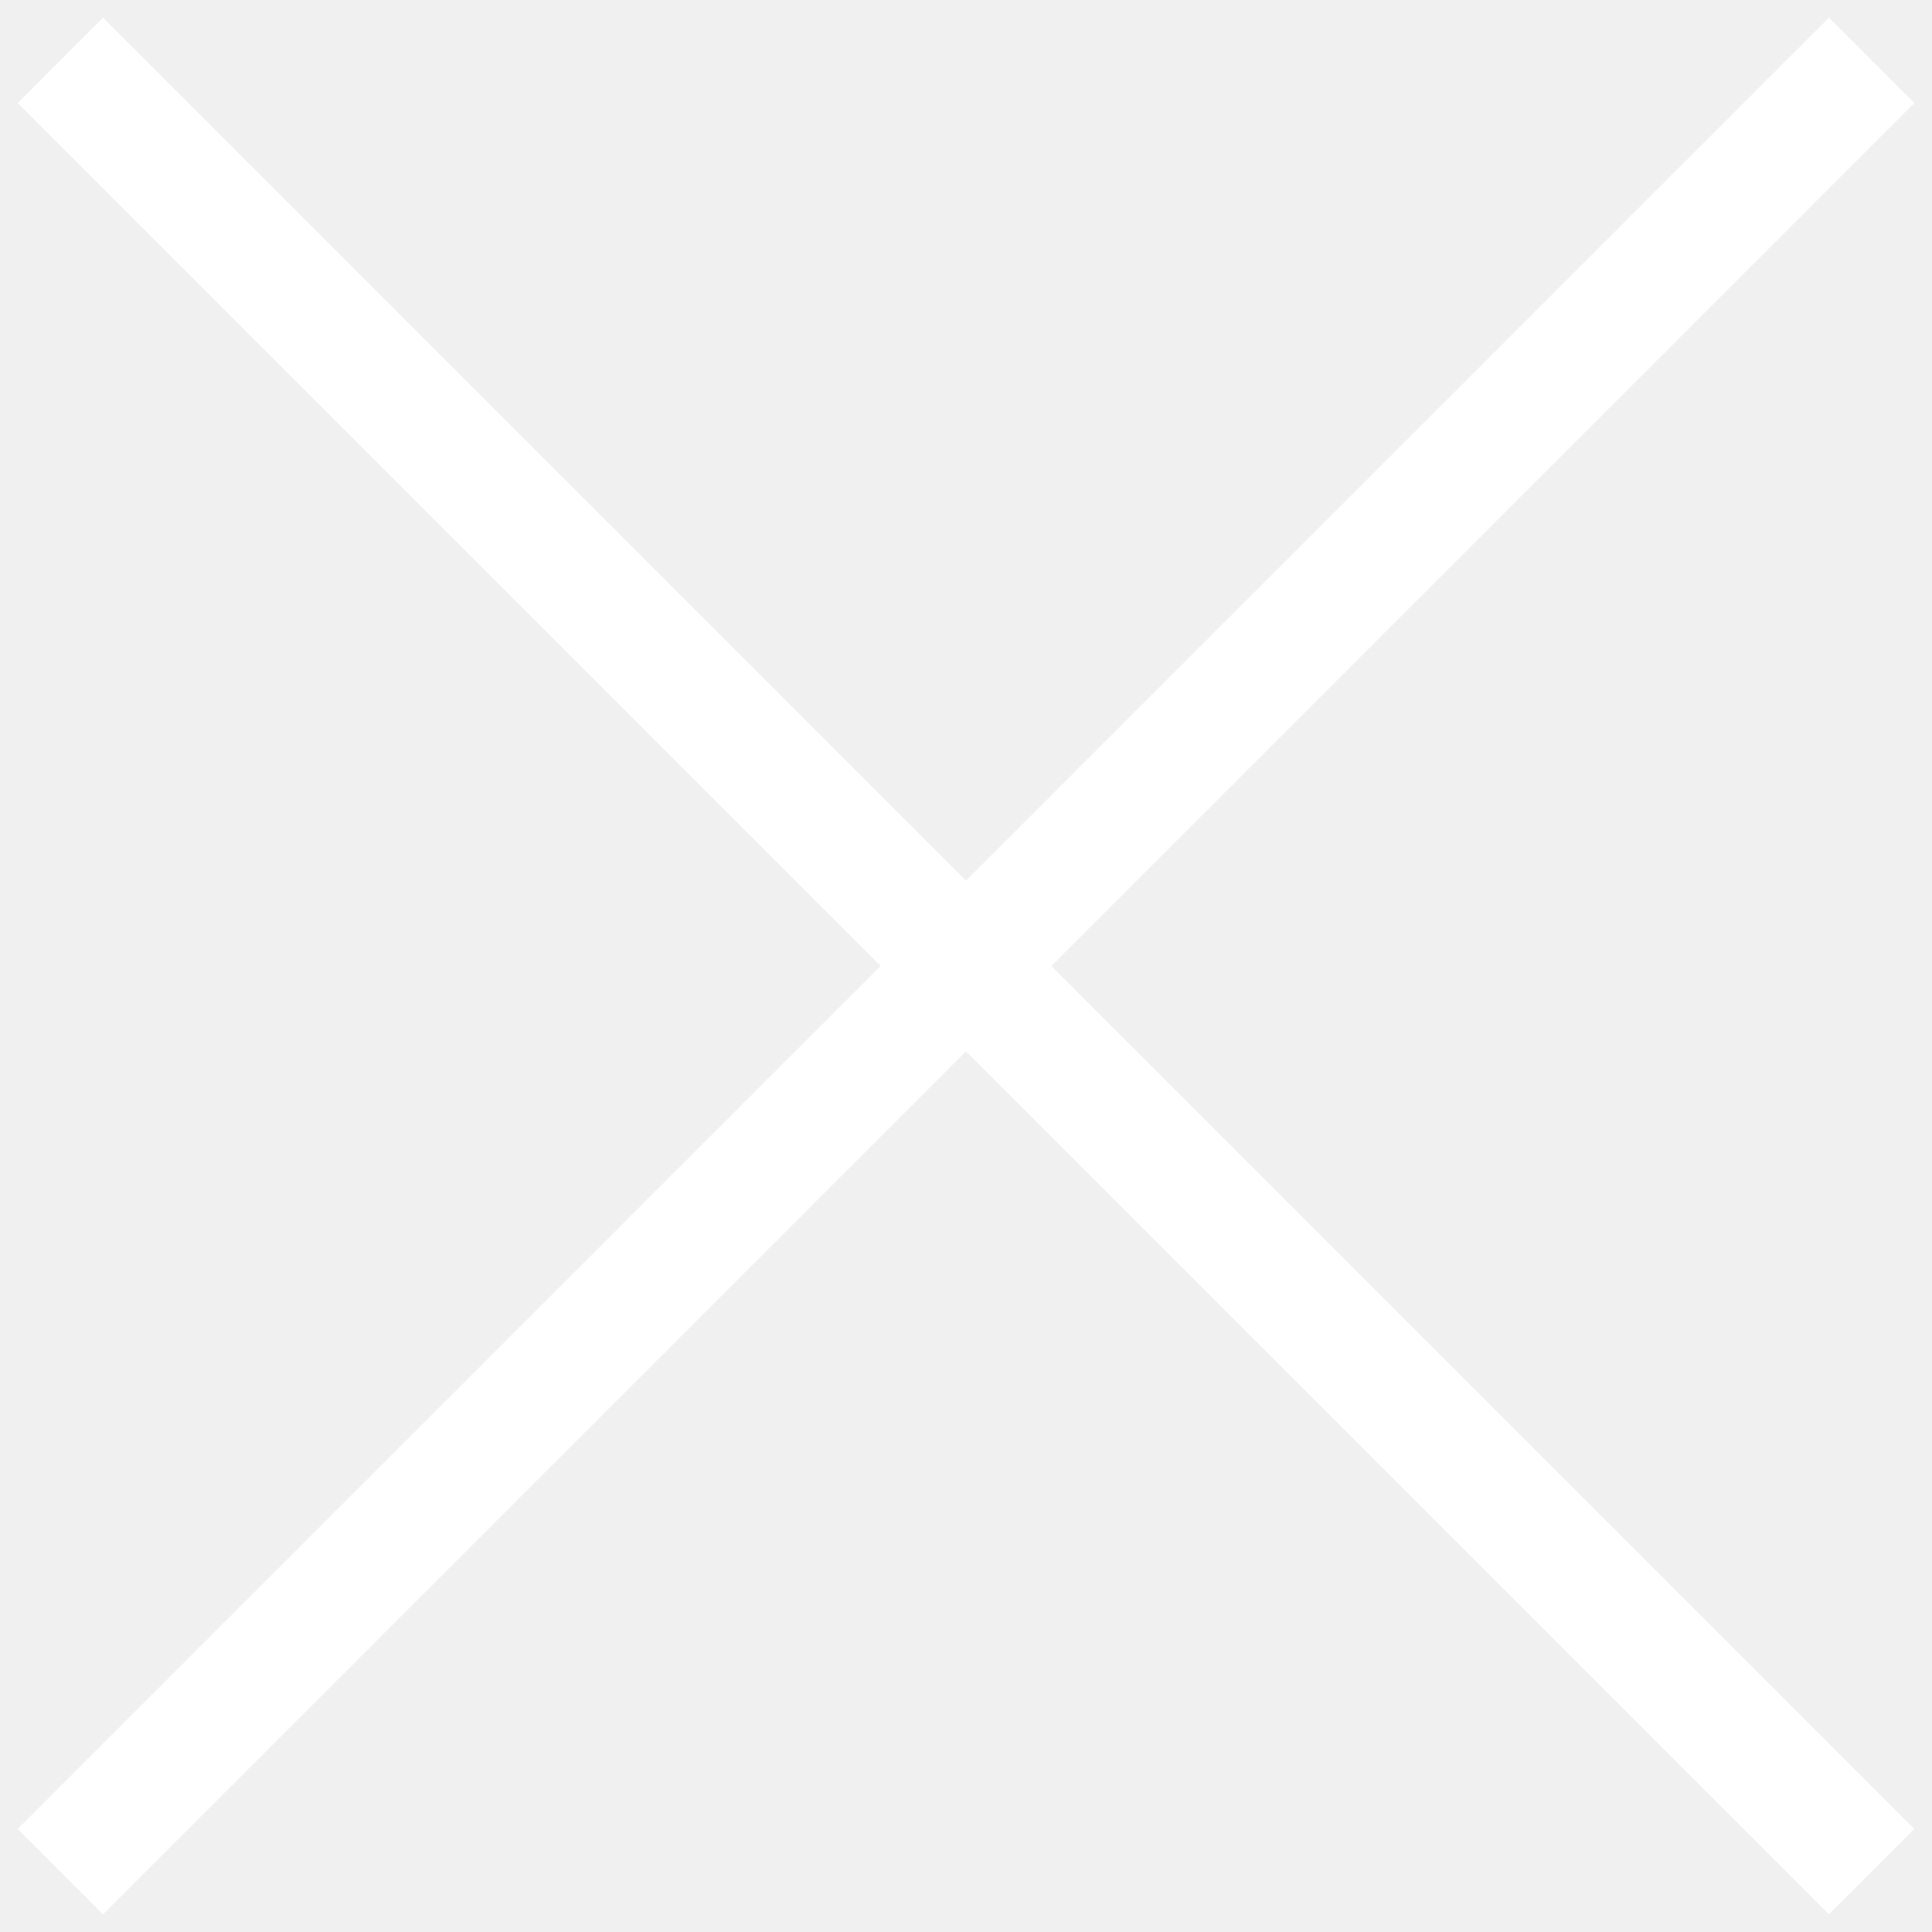
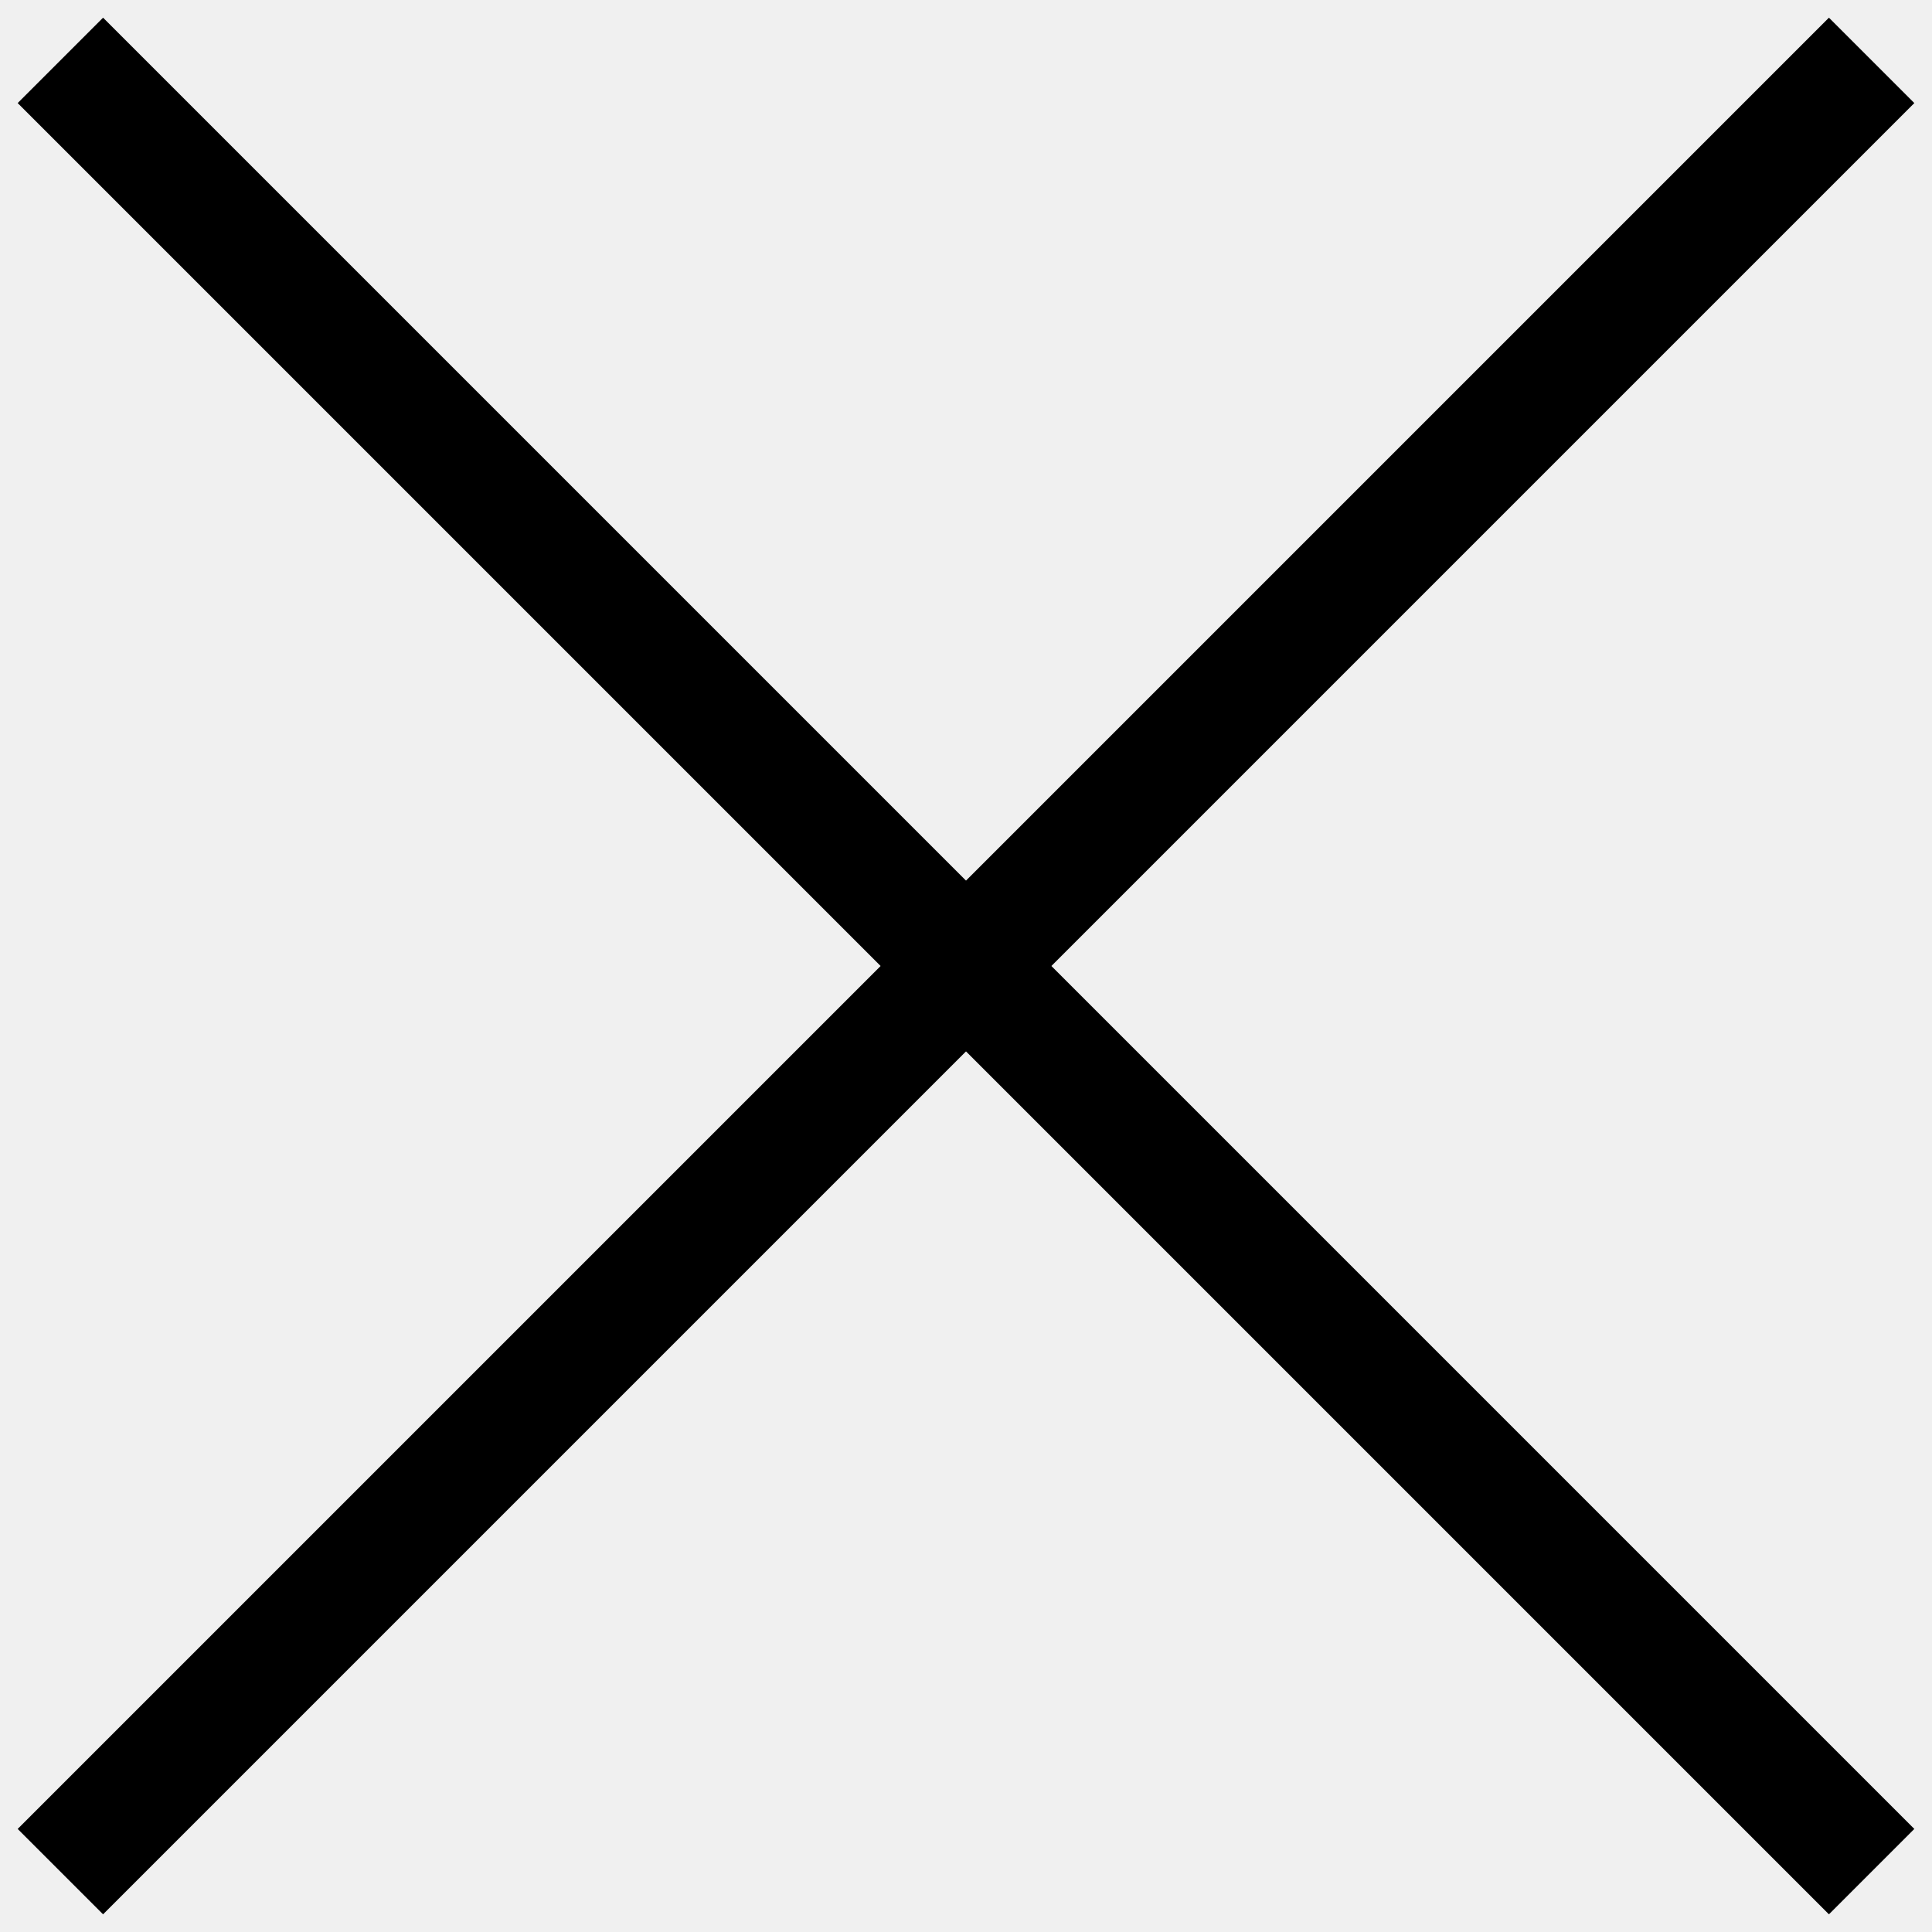
- <svg xmlns="http://www.w3.org/2000/svg" version="1.1" id="Layer_1" x="0px" y="0px" viewBox="0 0 32 32" style="enable-background:new 0 0 32 32;" xml:space="preserve">
-   <style type="text/css">
- 	.st0{fill:none;stroke:#FFFFFF;stroke-width:2;}
- </style>
-   <line class="st0" x1="1" y1="31" x2="31" y2="1" />
-   <line class="st0" x1="1" y1="1" x2="31" y2="31" />
+ <svg xmlns="http://www.w3.org/2000/svg" viewBox="0 0 32 32">
+   <line x1="1" y1="31" x2="31" y2="1" fill="none" stroke="black" stroke-width="2" />
+   <line x1="1" y1="1" x2="31" y2="31" fill="none" stroke="black" stroke-width="2" />
</svg>
